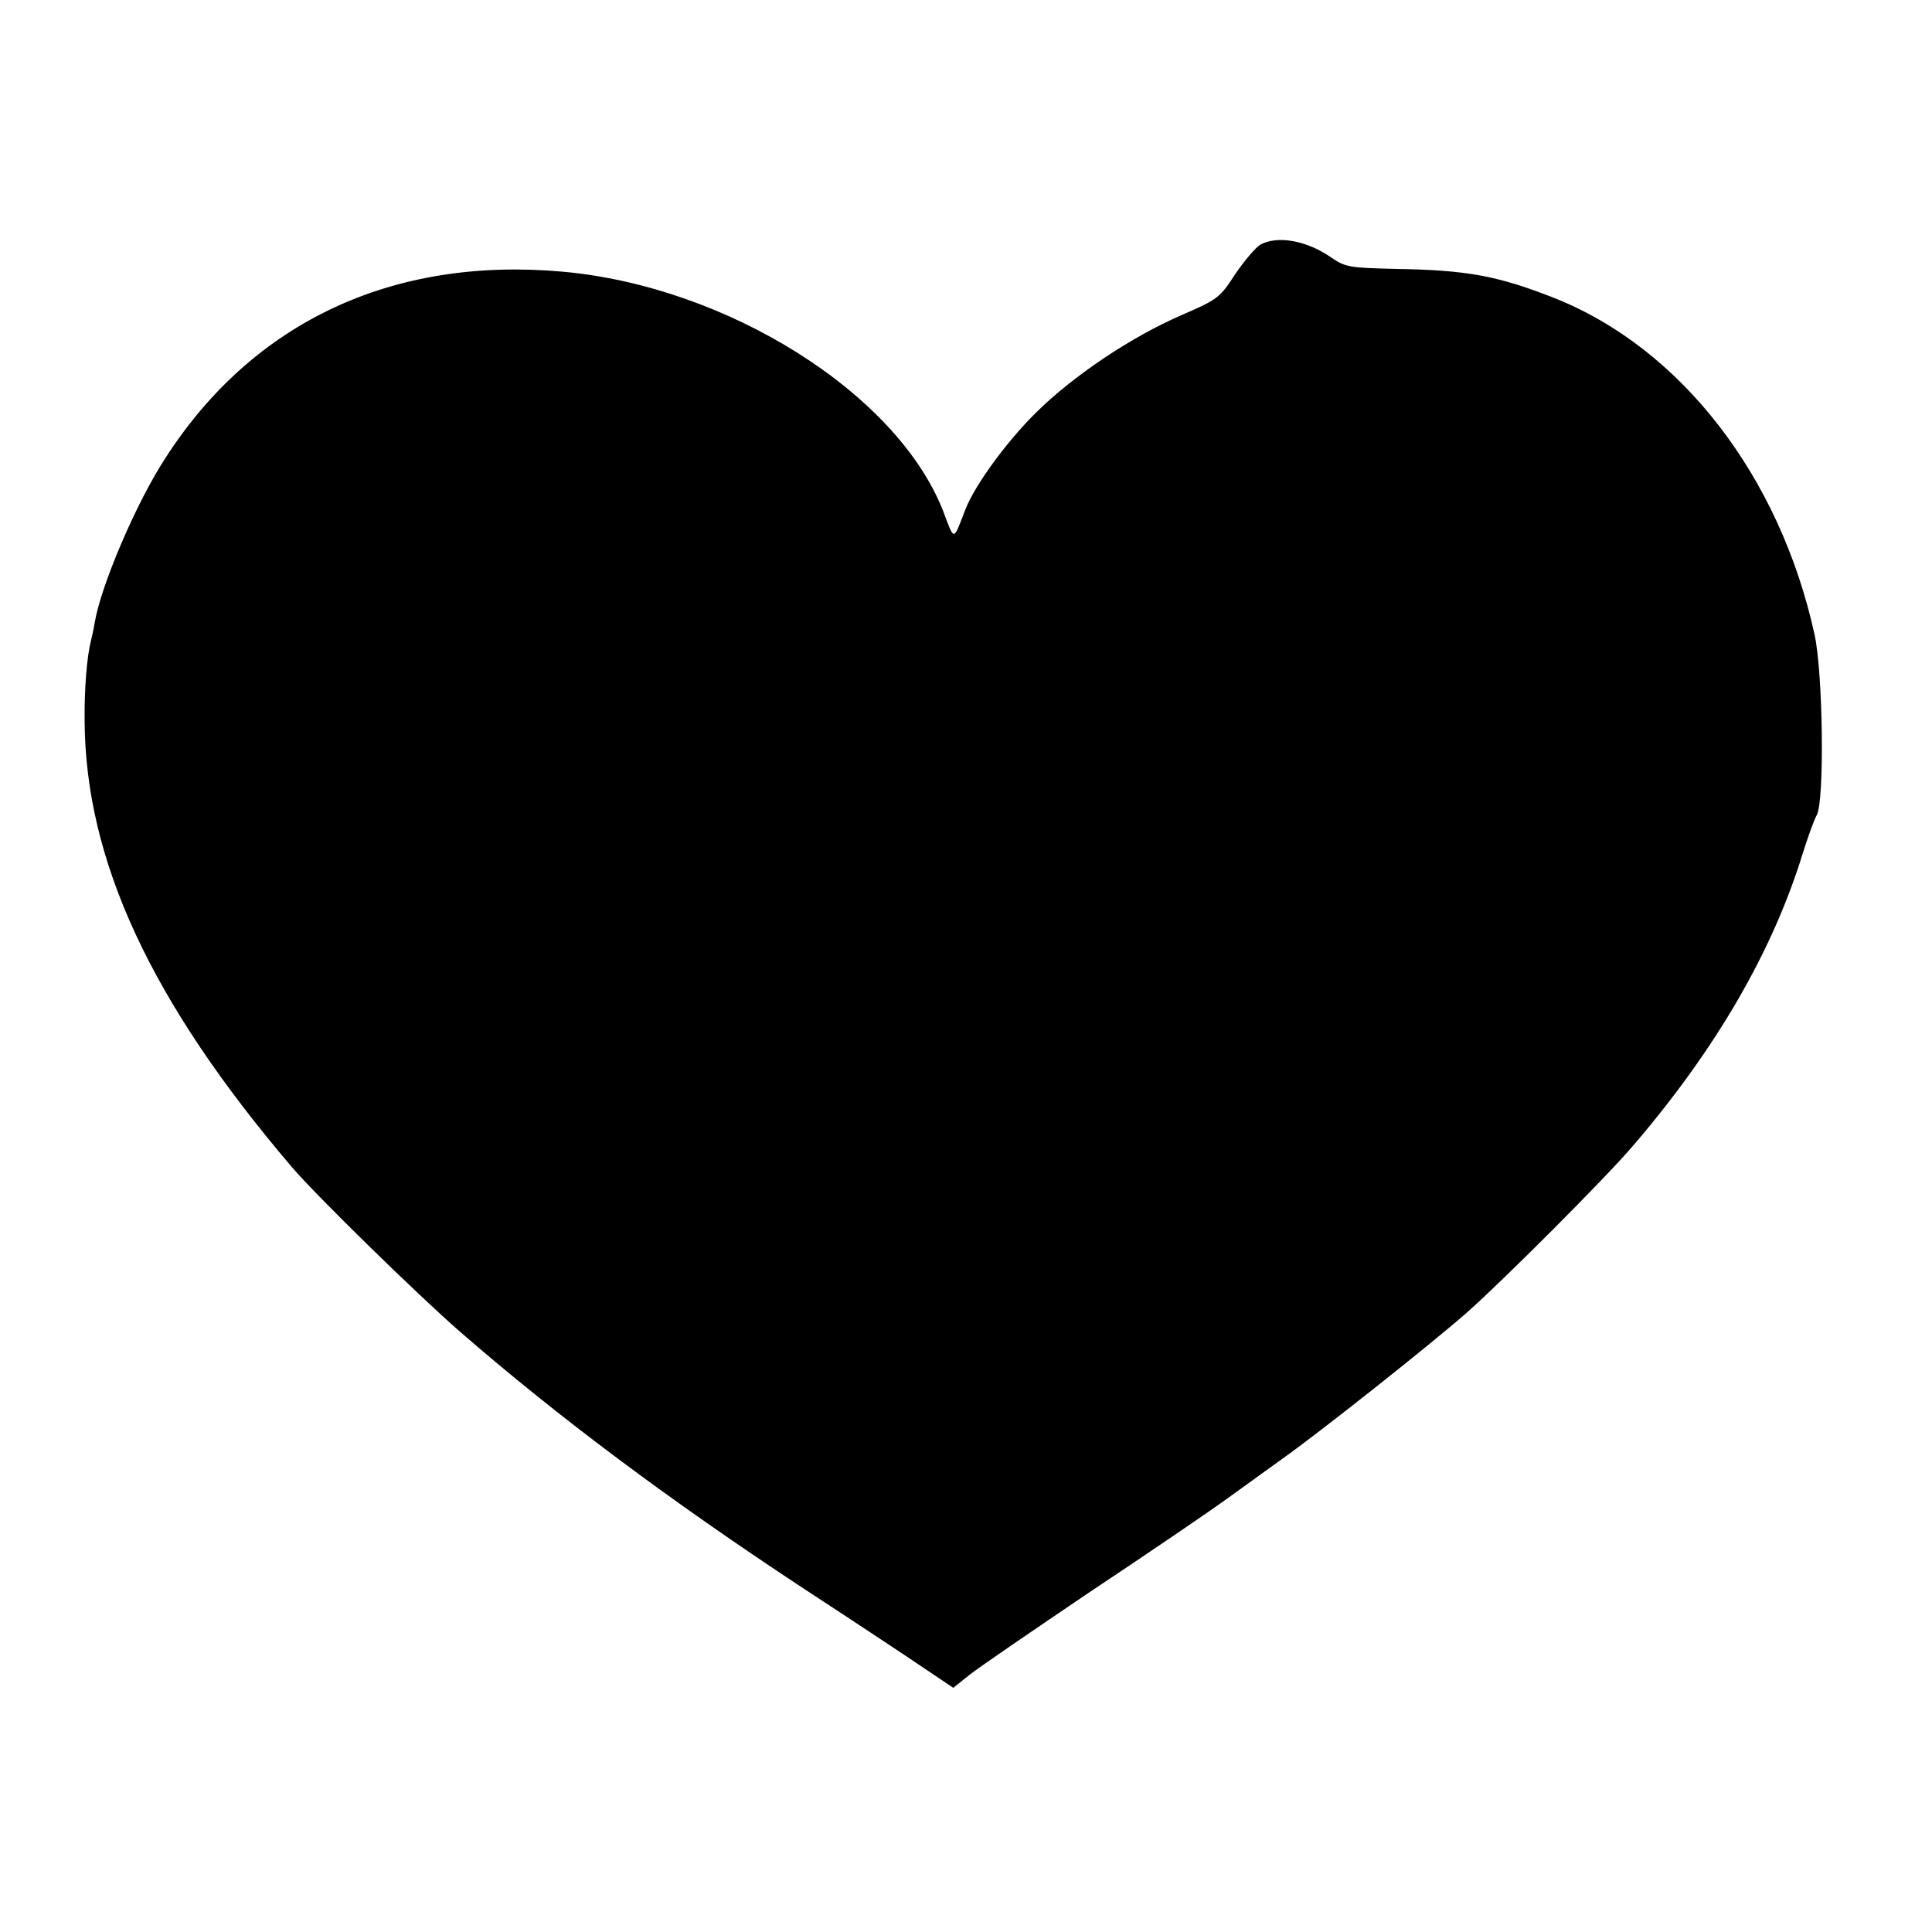
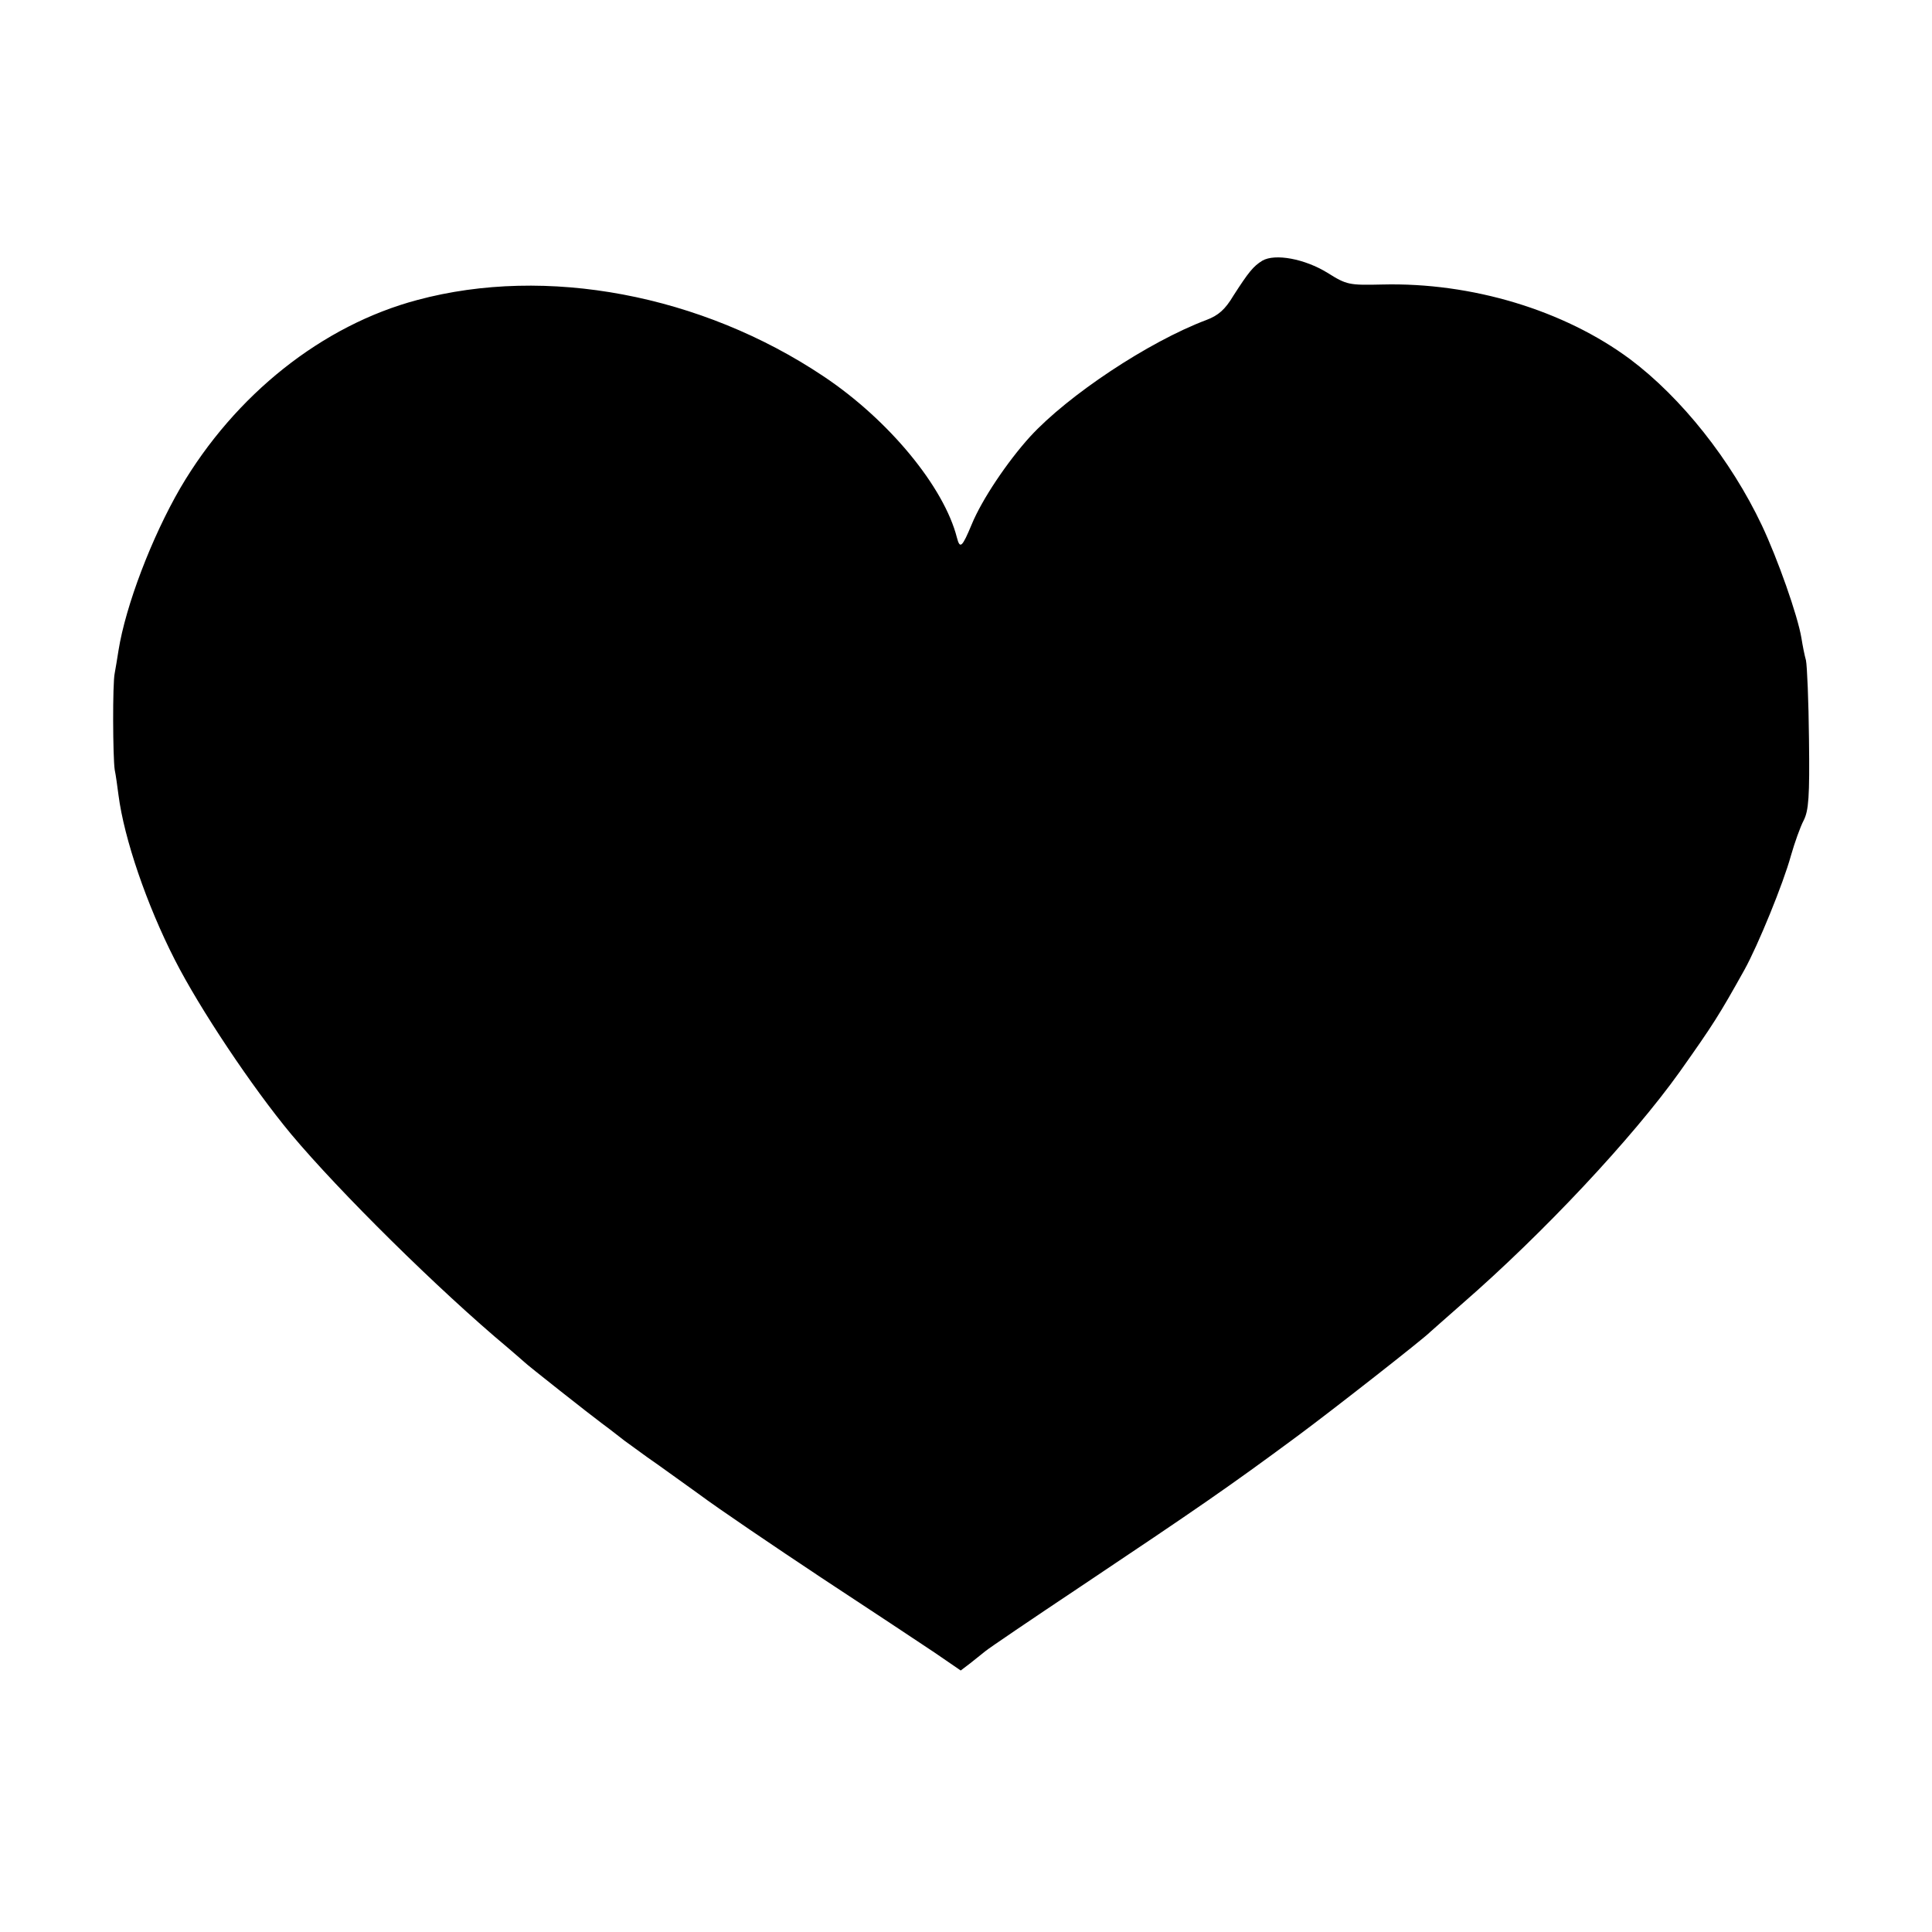
- <svg xmlns="http://www.w3.org/2000/svg" version="1.0" width="500pt" height="500pt" viewBox="0 0 500 500" preserveAspectRatio="xMidYMid meet">
-   <g transform="translate(0,500) scale(0.1,-0.1)" fill="#000000" stroke="none">
-     <path d="M3262 4367 c-12 -7 -41 -41 -65 -76 -40 -62 -46 -66 -138 -106 -132 -57 -282 -158 -378 -253 -77 -76 -158 -188 -182 -249 -33 -85 -28 -85 -58 -6 -119 305 -559 582 -986 620 -438 39 -799 -129 -1026 -481 -75 -114 -168 -331 -184 -428 -3 -18 -8 -40 -10 -48 -10 -39 -17 -123 -16 -206 2 -361 172 -727 536 -1154 64 -75 326 -331 435 -426 254 -221 545 -438 885 -662 72 -47 189 -124 261 -172 l131 -88 44 35 c24 19 166 116 314 216 149 99 306 206 350 238 44 32 107 77 140 101 103 73 384 296 480 380 92 81 367 356 434 436 214 250 359 502 436 752 13 41 29 87 37 101 20 38 16 367 -6 467 -90 410 -346 741 -674 871 -145 57 -225 72 -407 75 -122 3 -132 4 -169 29 -64 45 -140 58 -184 34z" />
+ <svg xmlns="http://www.w3.org/2000/svg" version="1.0" width="512pt" height="512pt" viewBox="0 0 512 512" preserveAspectRatio="xMidYMid meet">
+   <g transform="translate(0,512) scale(0.1,-0.1)" fill="#000000" stroke="none">
+     <path d="M3345 4429 c-24 -15 -36 -30 -76 -92 -22 -37 -40 -53 -72 -65 -154 -58 -367 -200 -467 -309 -60 -66 -128 -167 -155 -233 -25 -60 -31 -66 -39 -35 -34 134 -180 312 -354 428 -323 216 -734 294 -1076 202 -252 -67 -483 -251 -628 -498 -76 -131 -145 -312 -164 -431 -3 -21 -8 -48 -10 -60 -6 -27 -5 -223 0 -256 3 -14 7 -44 10 -67 15 -116 75 -291 149 -436 66 -130 205 -338 308 -462 128 -153 392 -414 574 -566 22 -19 42 -36 45 -39 4 -5 179 -143 205 -162 6 -4 33 -25 60 -46 28 -20 60 -44 72 -52 12 -8 67 -48 123 -88 55 -41 203 -141 328 -224 125 -82 259 -171 298 -197 l70 -48 25 19 c13 10 31 25 40 32 8 7 123 85 255 173 305 204 391 263 572 397 92 68 337 260 352 276 3 3 41 36 85 75 215 187 451 439 576 614 90 127 105 151 172 271 36 65 103 229 123 302 10 35 25 77 34 94 13 26 16 61 14 215 -1 101 -5 195 -8 209 -4 14 -9 40 -12 59 -10 60 -63 210 -105 299 -82 173 -213 338 -349 440 -175 130 -420 204 -657 198 -88 -2 -94 -1 -145 31 -60 37 -139 52 -173 32z" />
  </g>
</svg>
